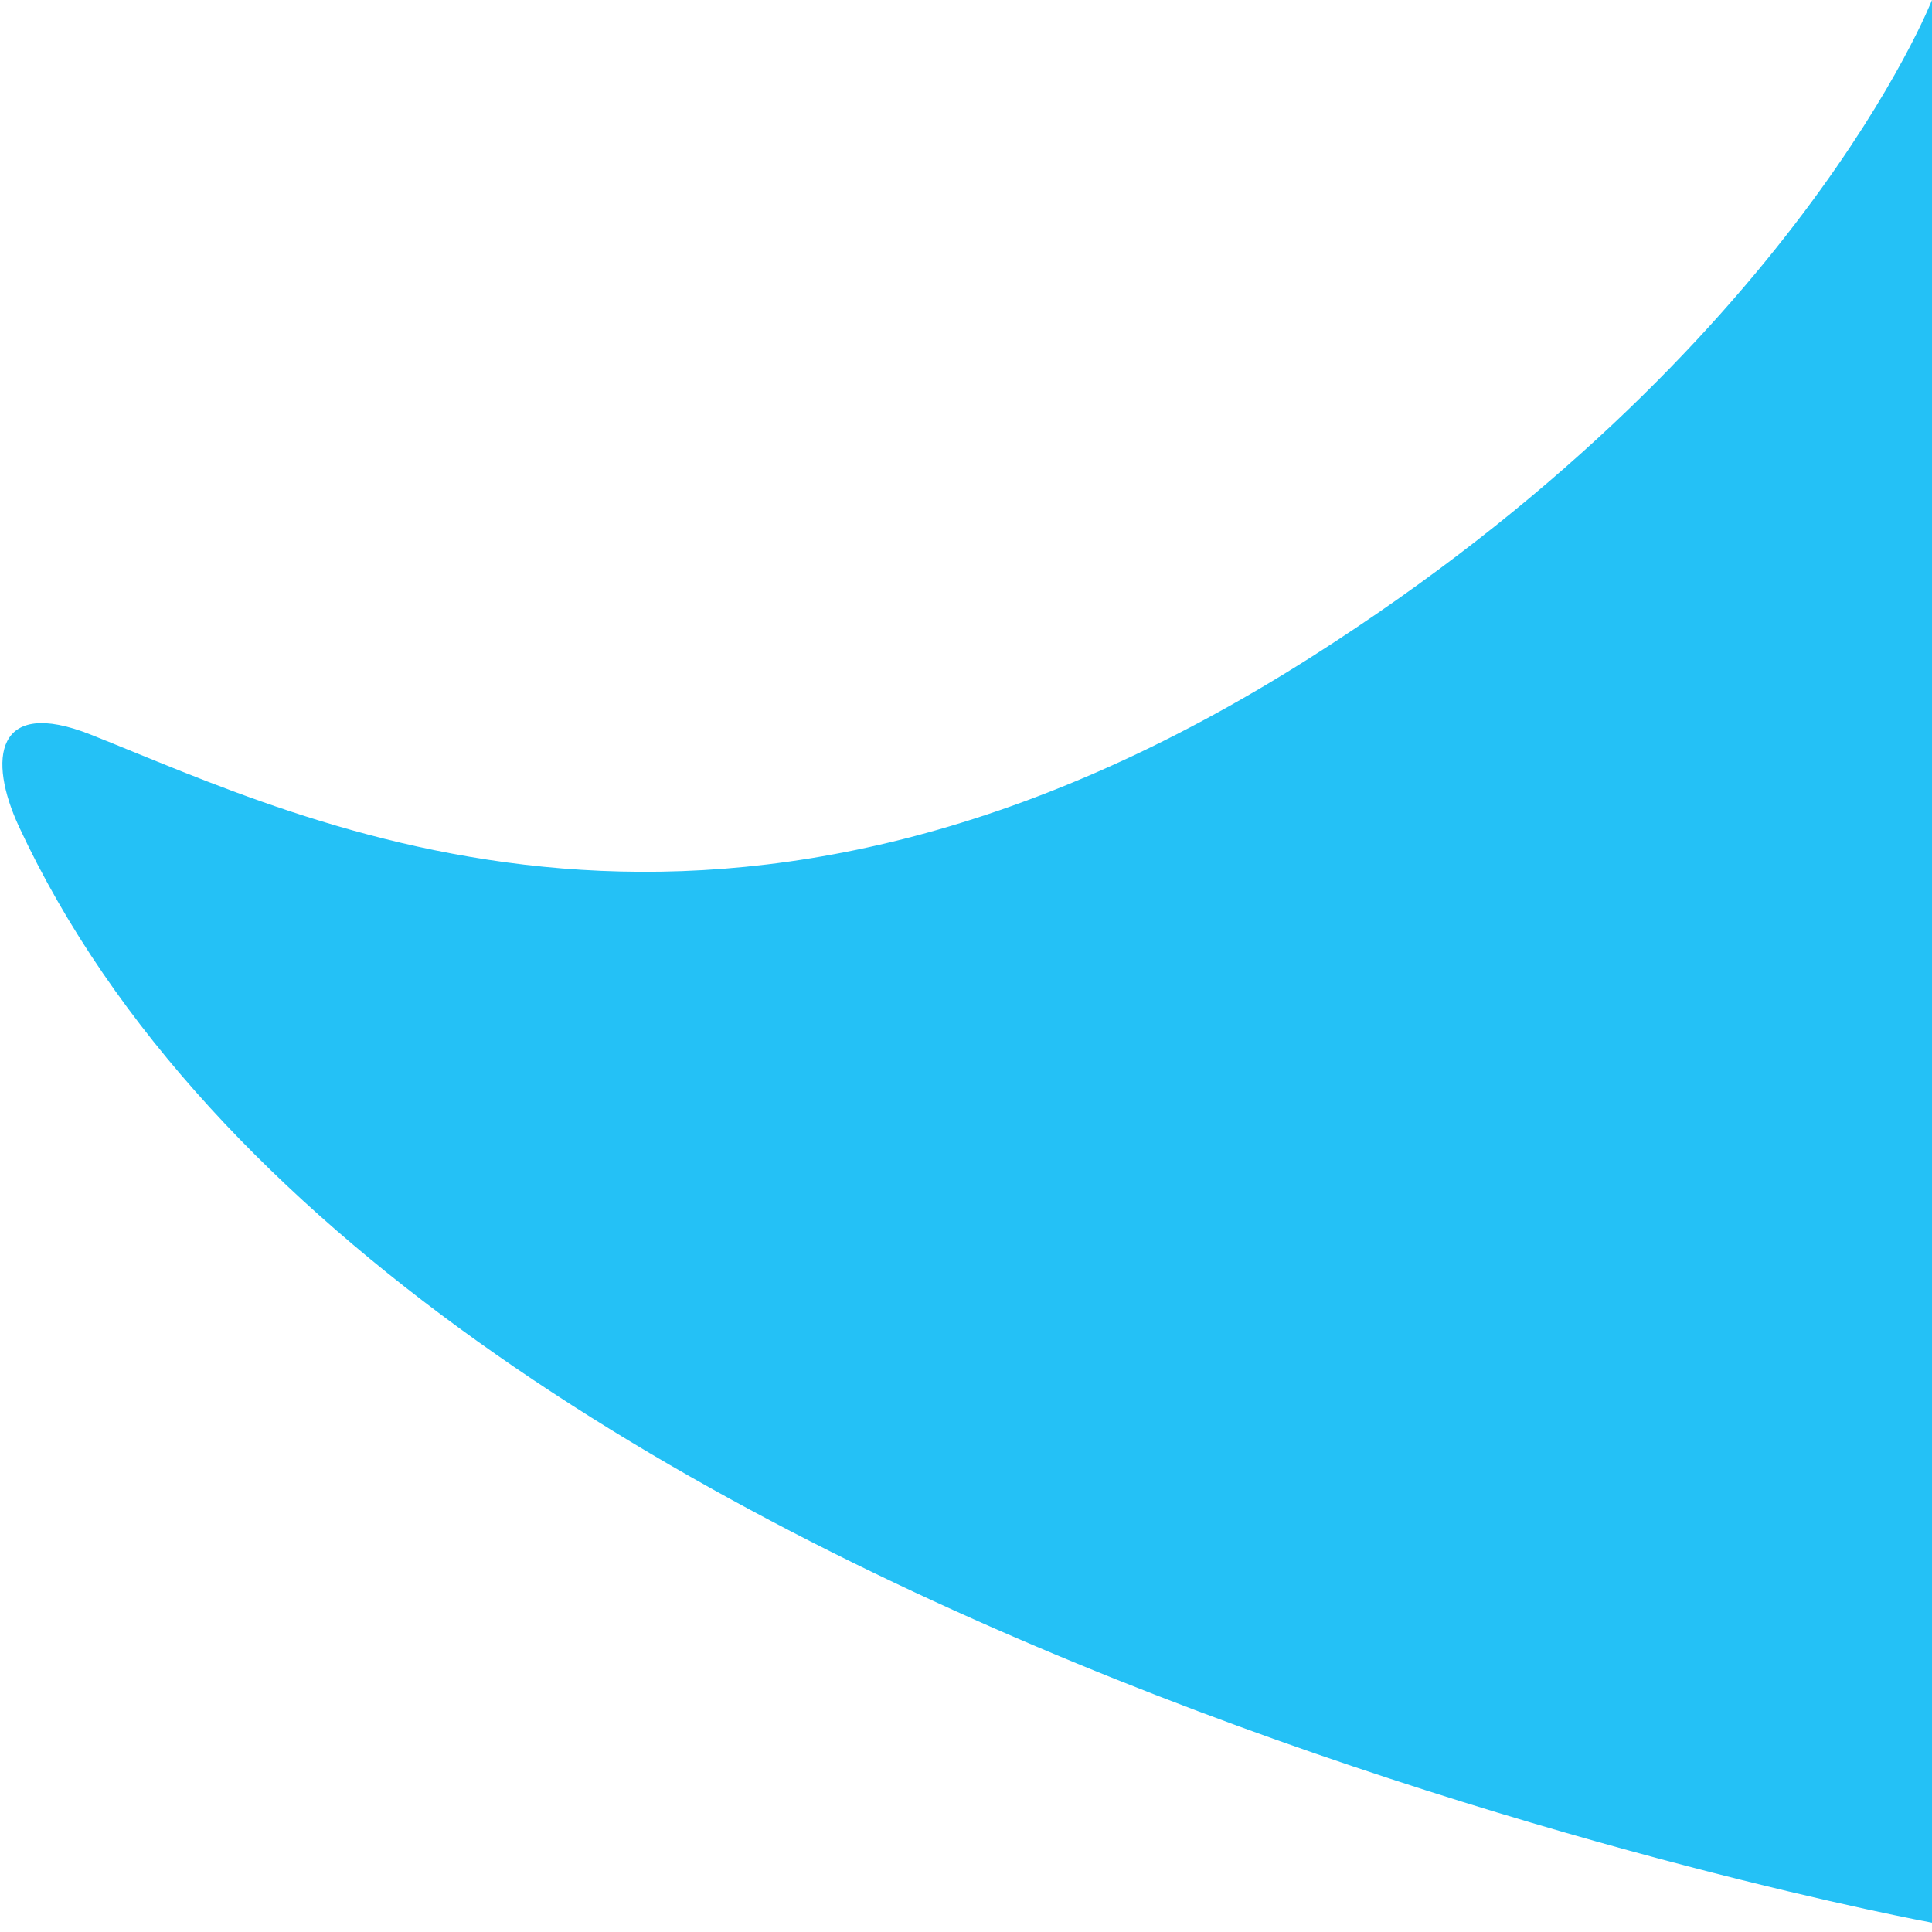
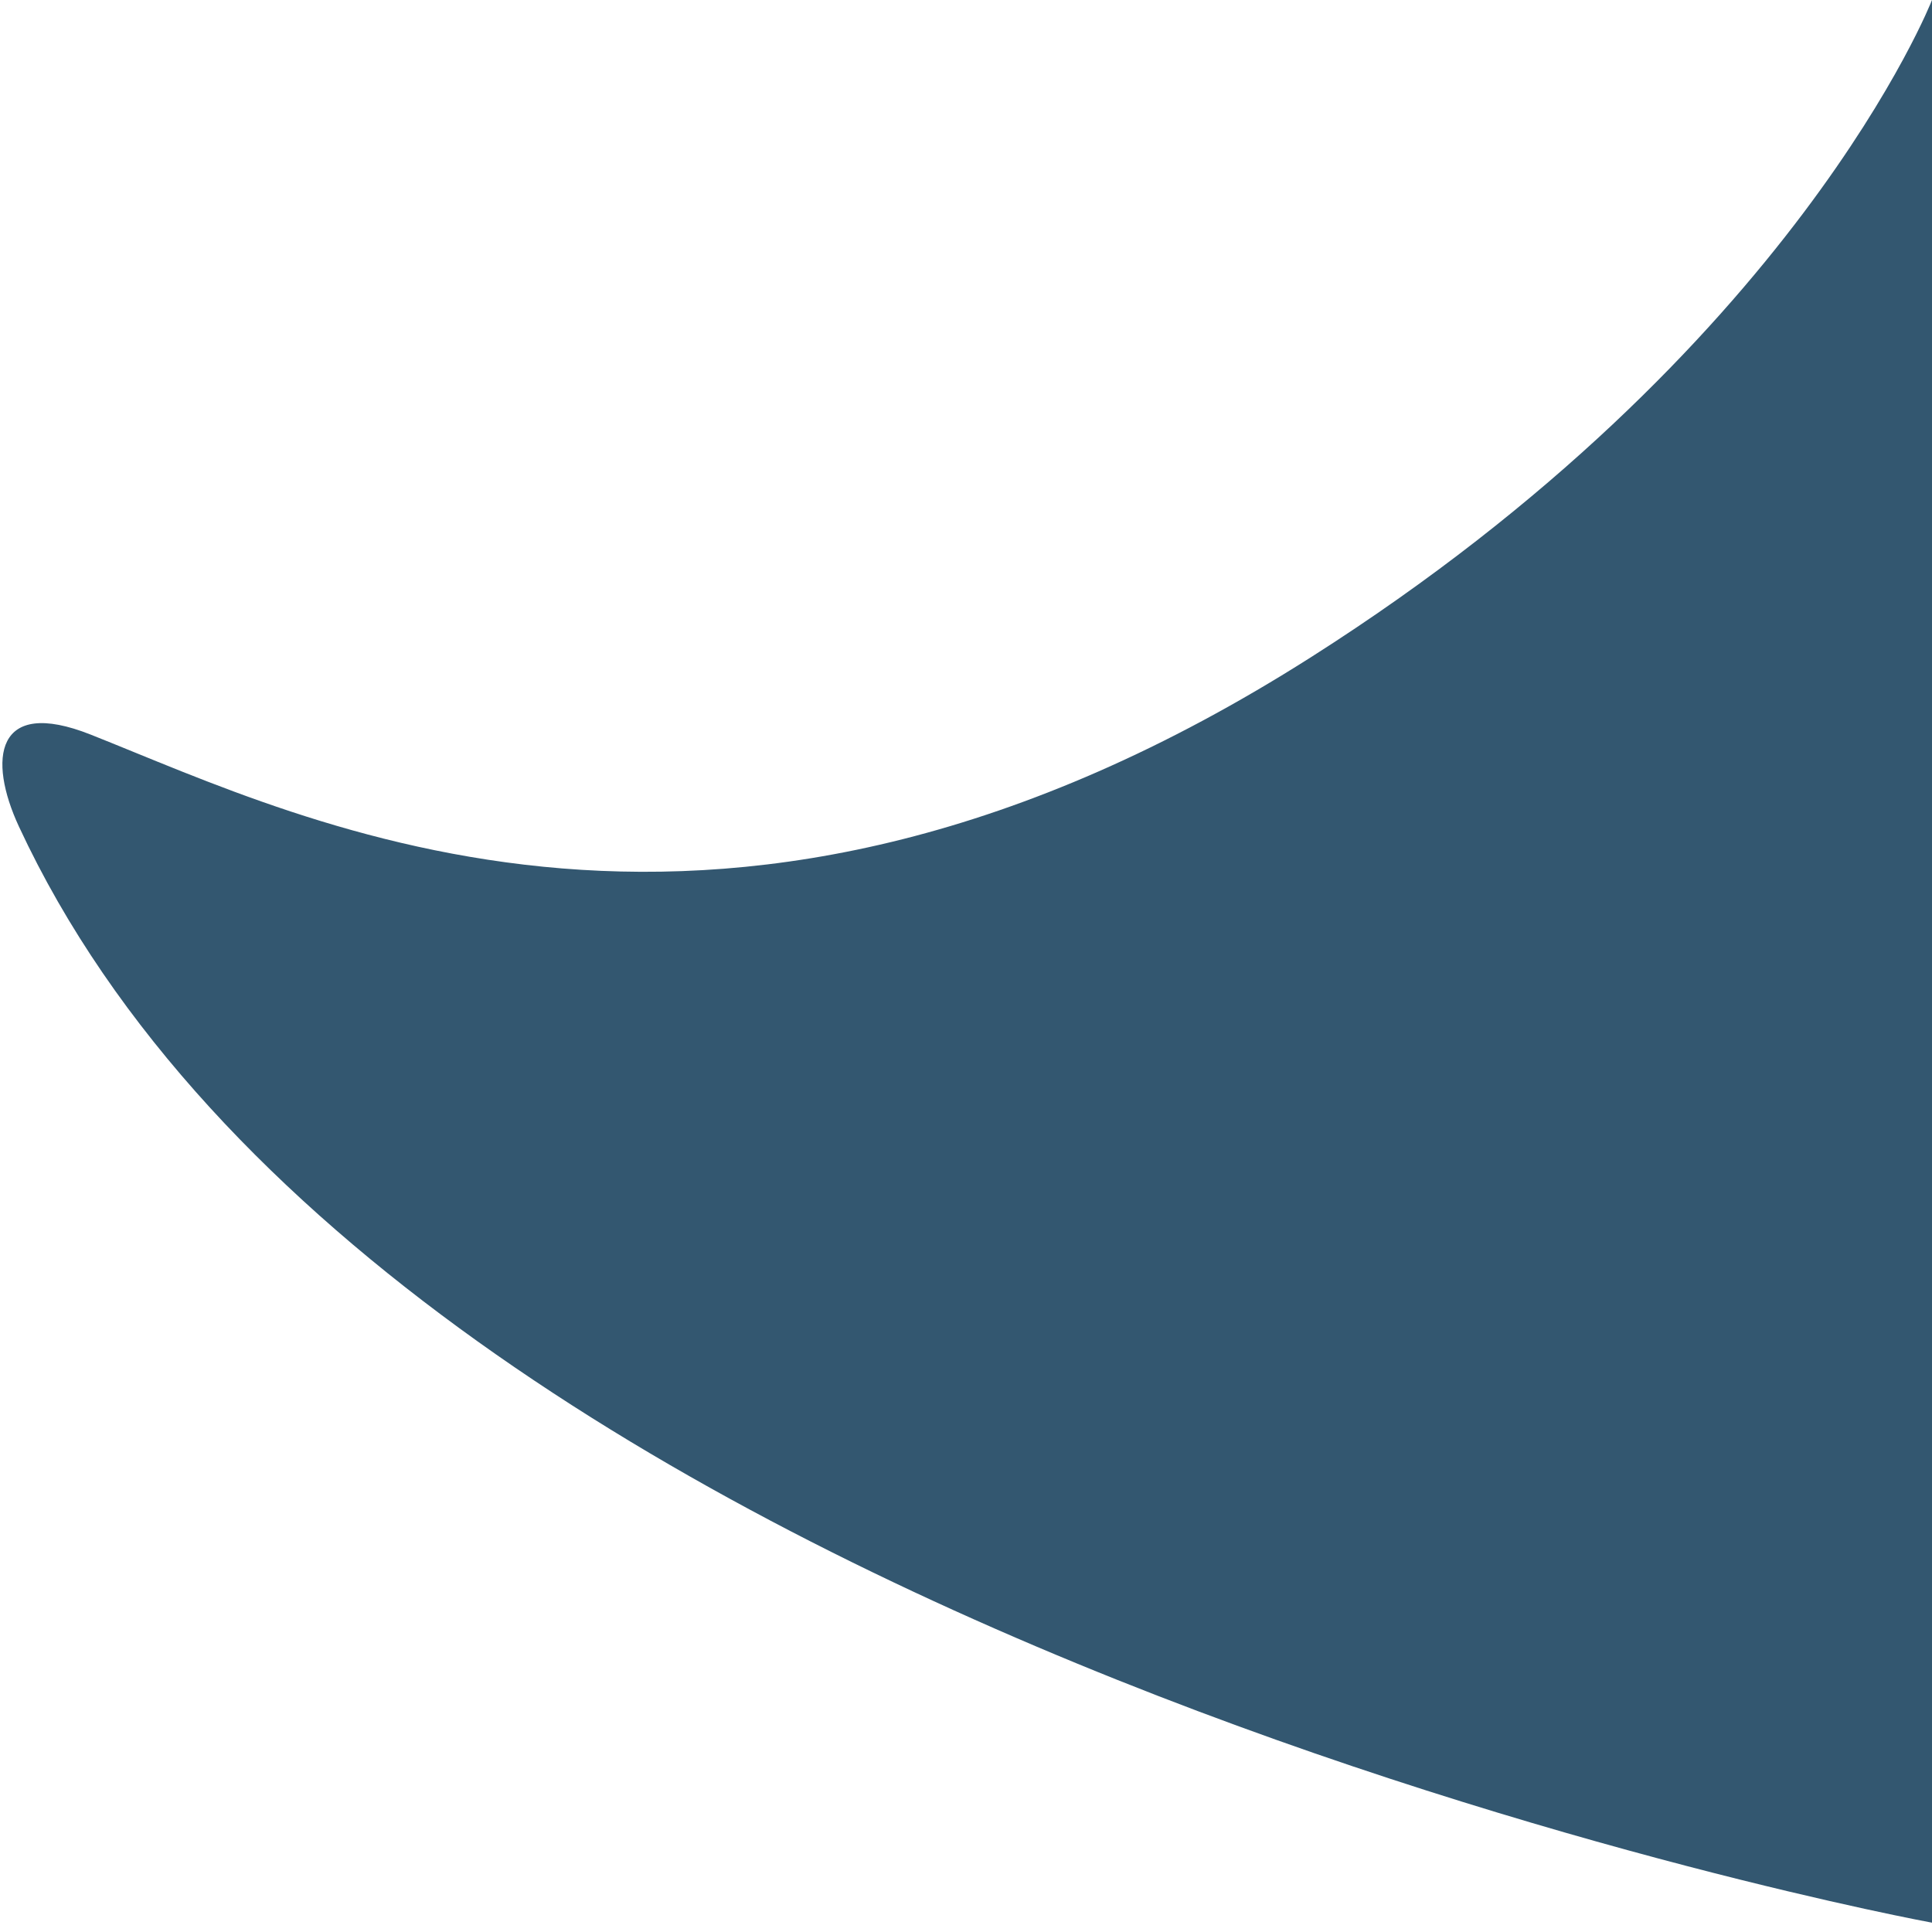
<svg xmlns="http://www.w3.org/2000/svg" version="1.1" id="Layer_1" width="80px" height="80px" viewBox="0 0 80 80">
-   <path fill="#24c1f6" d="M80,0c0,0-5.631,14.445-25.715,27.213C29.946,42.688,12.79,33.997,3.752,30.417  c-3.956-1.567-4.265,1.021-2.966,3.814C16.45,67.934,80,79.614,80,79.614l0,0V0z" />
+   <path fill="#335770" d="M80,0c0,0-5.631,14.445-25.715,27.213C29.946,42.688,12.79,33.997,3.752,30.417  c-3.956-1.567-4.265,1.021-2.966,3.814C16.45,67.934,80,79.614,80,79.614l0,0V0z" />
</svg>
